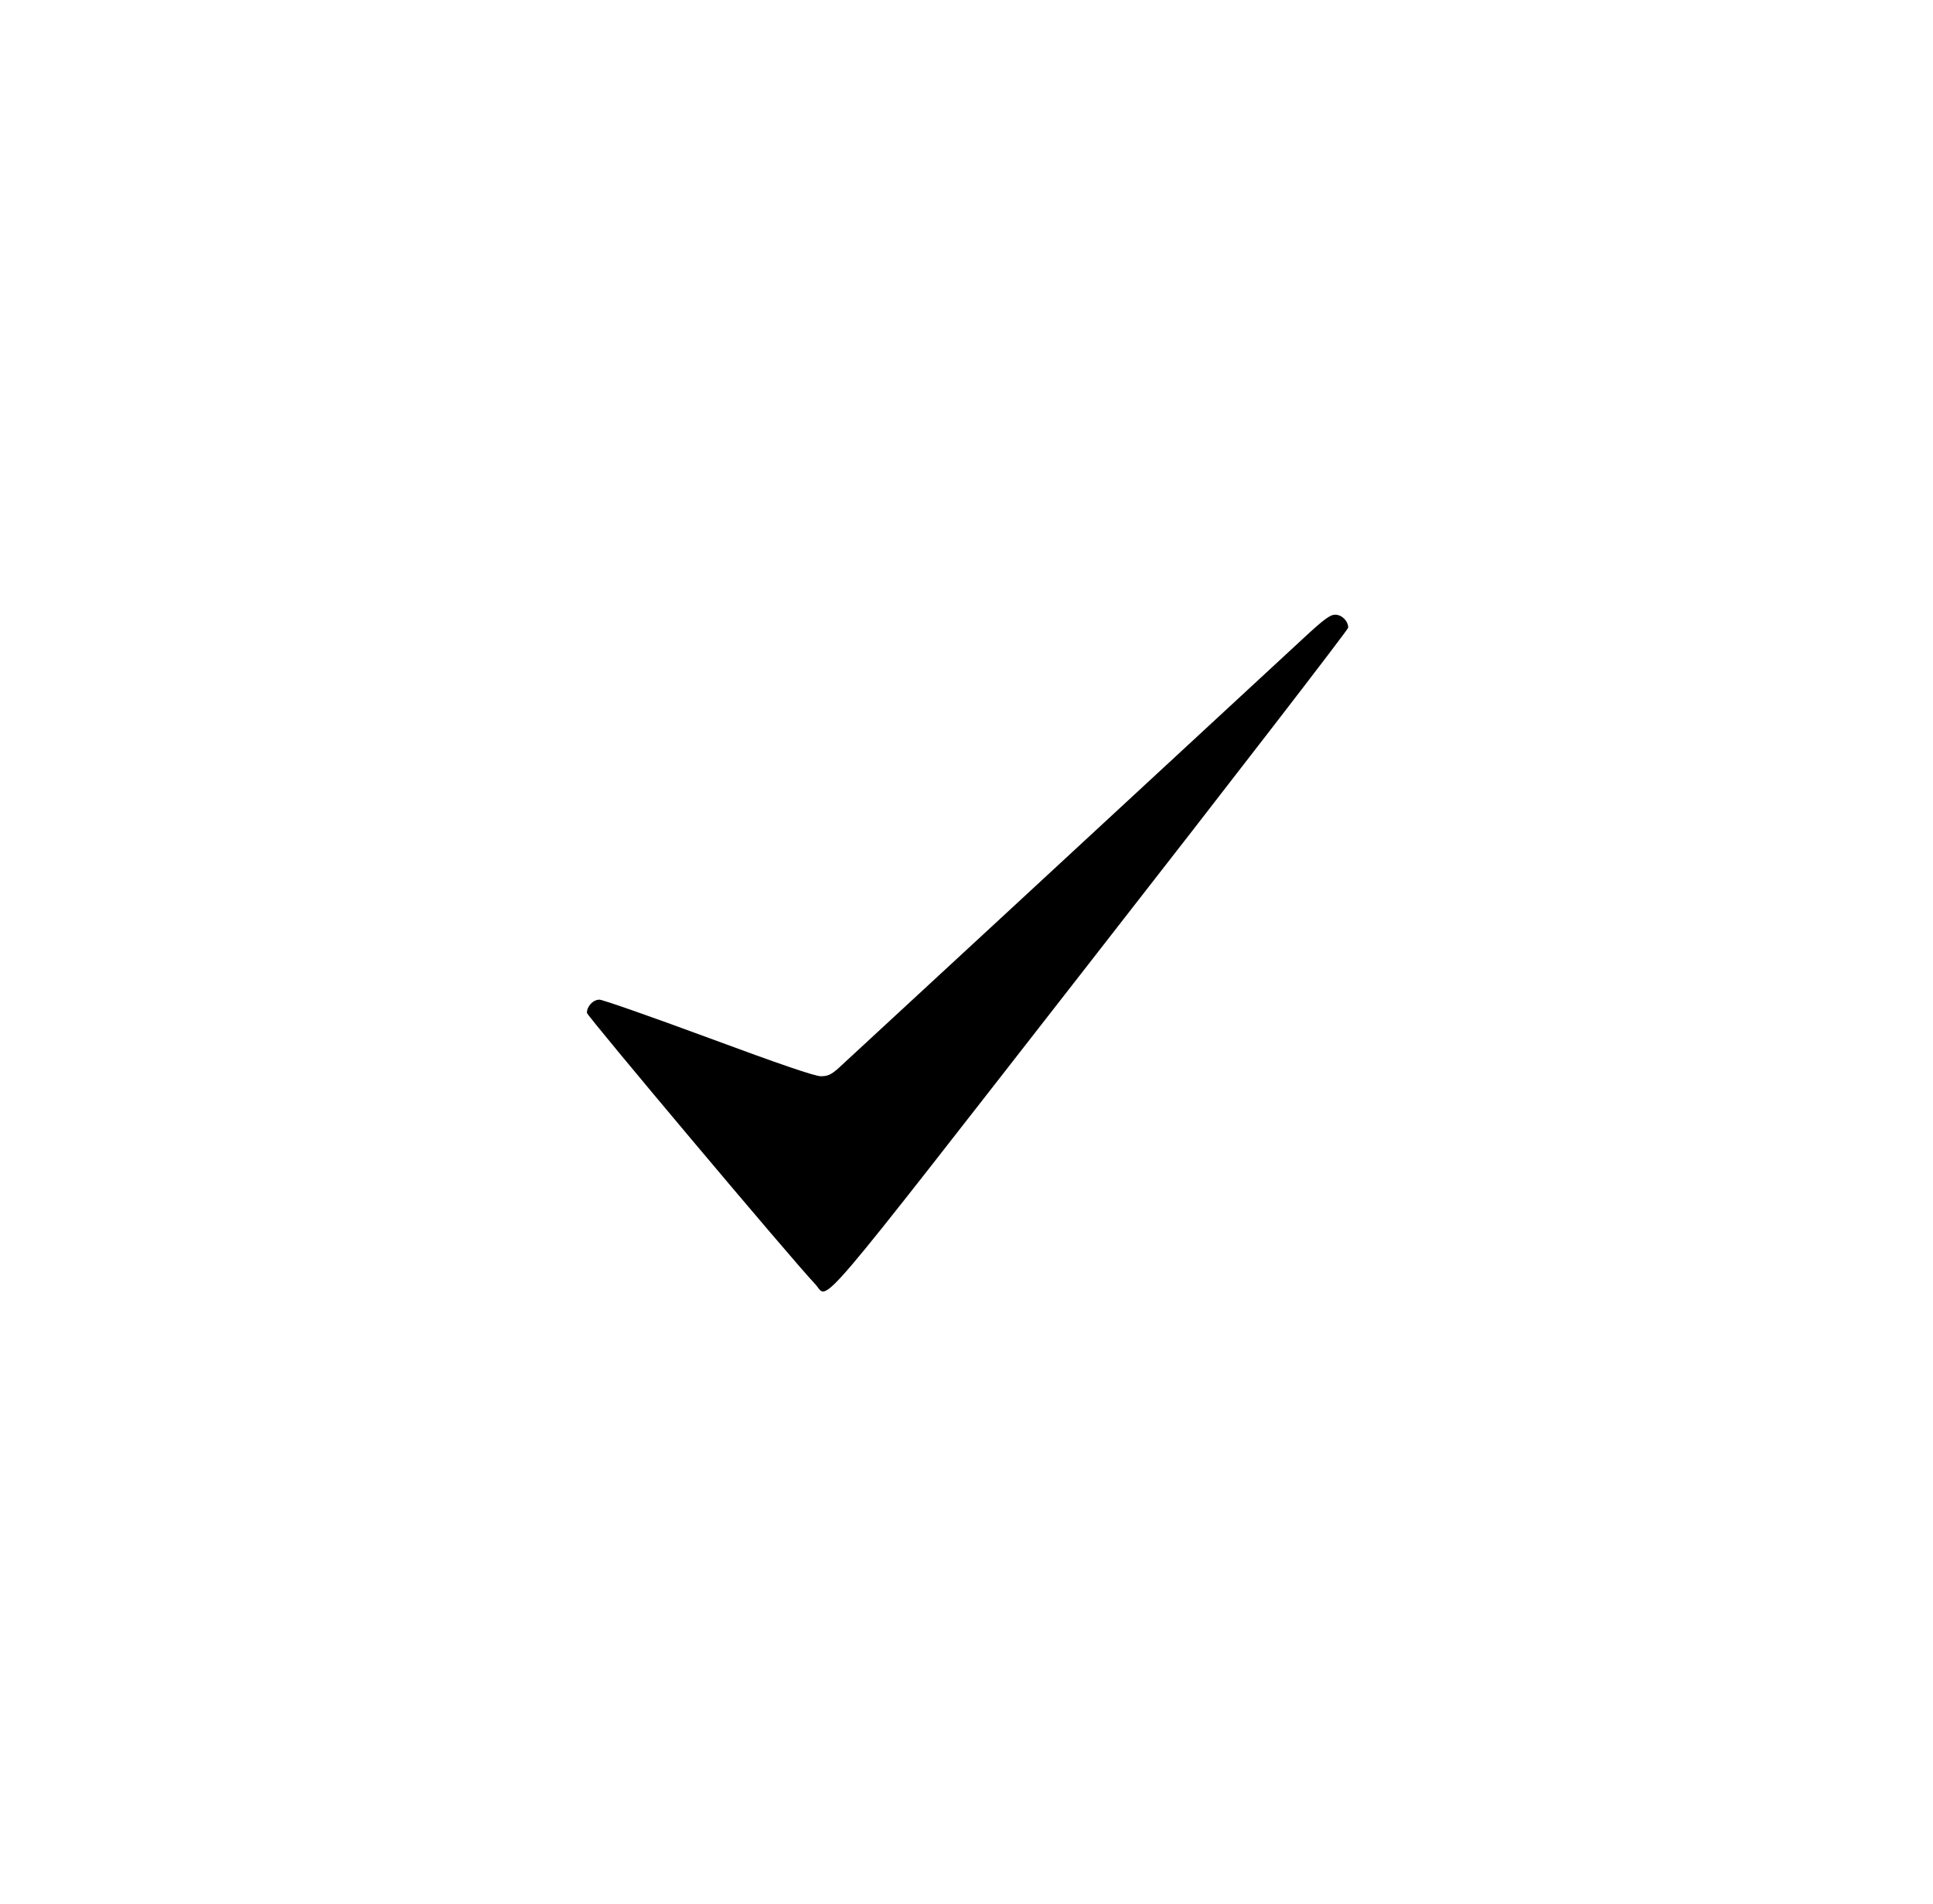
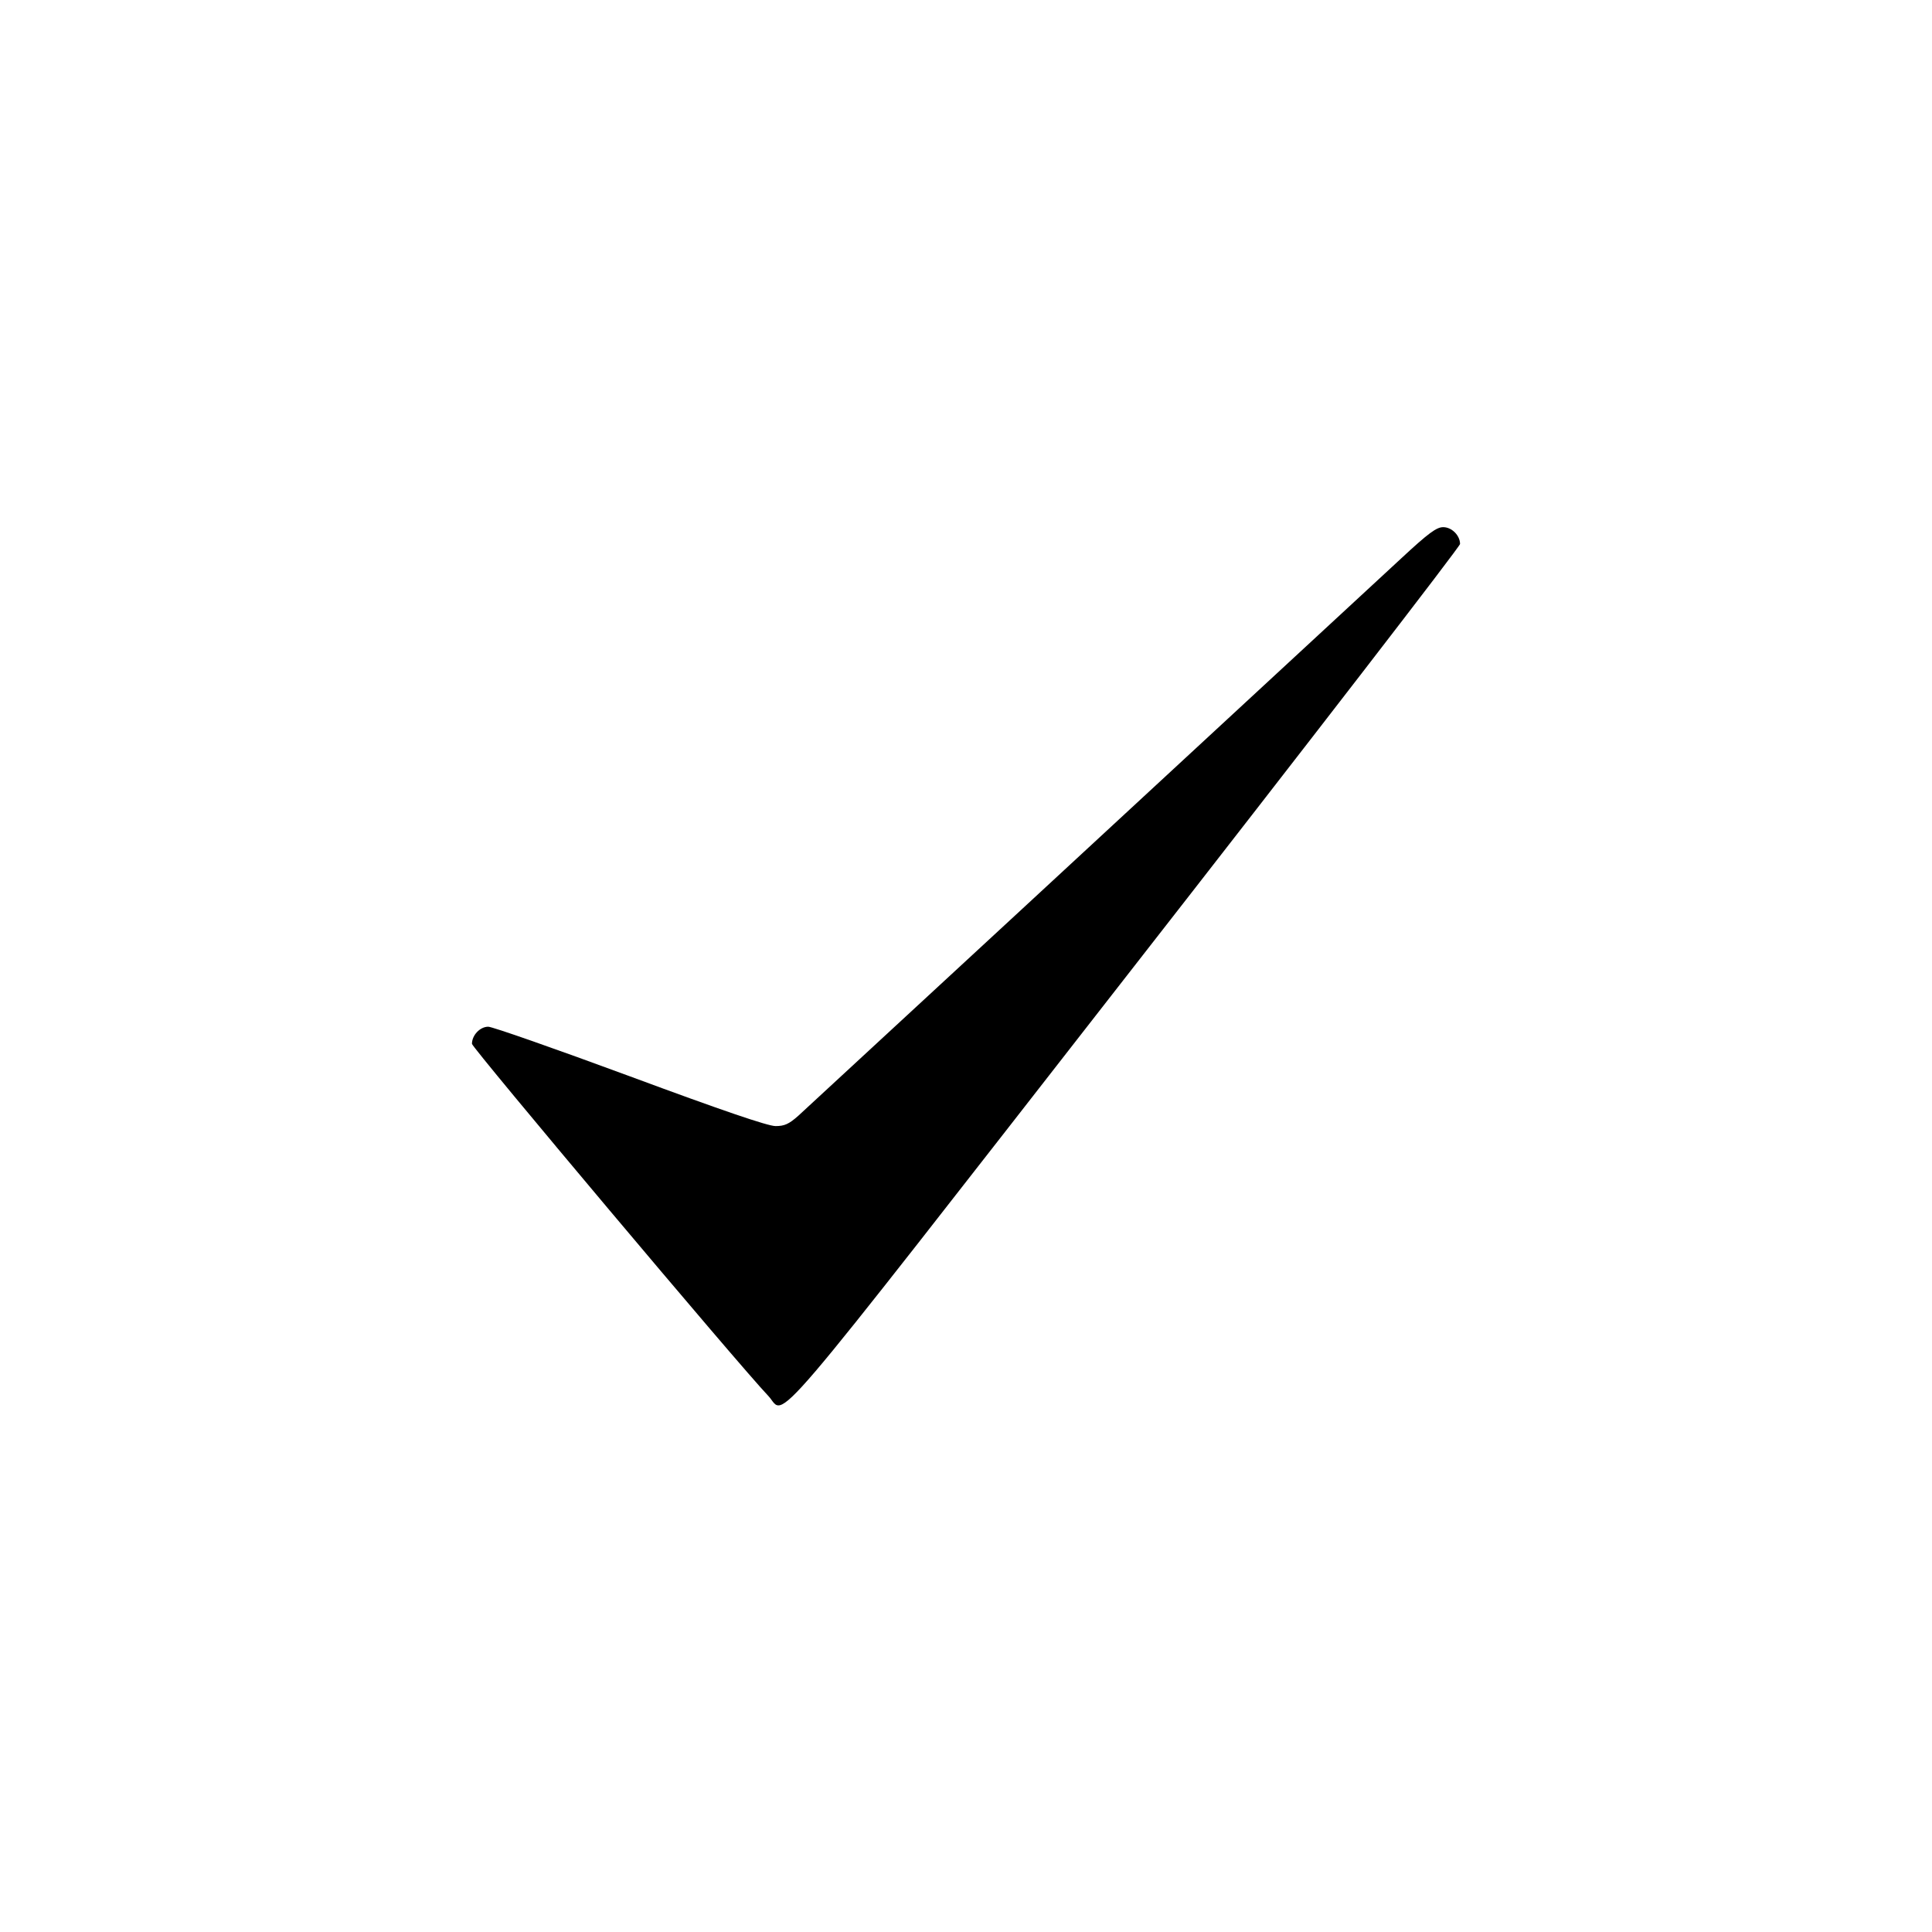
- <svg xmlns="http://www.w3.org/2000/svg" class="img-fluid" id="outputsvg" width="909" height="895" viewBox="0 0 9090 8950" transform-origin="50% 50%" cursor="move">
-   <g id="l2aJAXK6BqQqZYR5sbhhgPp">
-     <path id="pEWz2JUAL" d="M3834 6038c-106-111-1074-1262-1074-1276 0-31 29-62 59-62 15 0 246 81 514 180 332 123 499 180 527 180 32 0 48-7 82-37 33-30 1327-1226 2185-2020 99-92 128-113 152-113 31 0 61 30 61 61 0 9-543 713-1208 1565-1339 1717-1232 1592-1298 1522z" />
-   </g>
+ <svg xmlns="http://www.w3.org/2000/svg" width="700" height="700" viewBox="0 0 7000 7000">
+   <path id="p1F6dw7r9r" d="M2784 5058 c-106 -111 -1074 -1262 -1074 -1276 0 -31 29 -62 59 -62 15 0 246 81 514 180 332 123 499 180 527 180 32 0 48 -7 82 -37 33 -30 1327 -1226 2185 -2020 99 -92 128 -113 152 -113 31 0 61 30 61 61 0 9 -543 713 -1208 1565 -1339 1717 -1232 1592 -1298 1522z" />
</svg>
